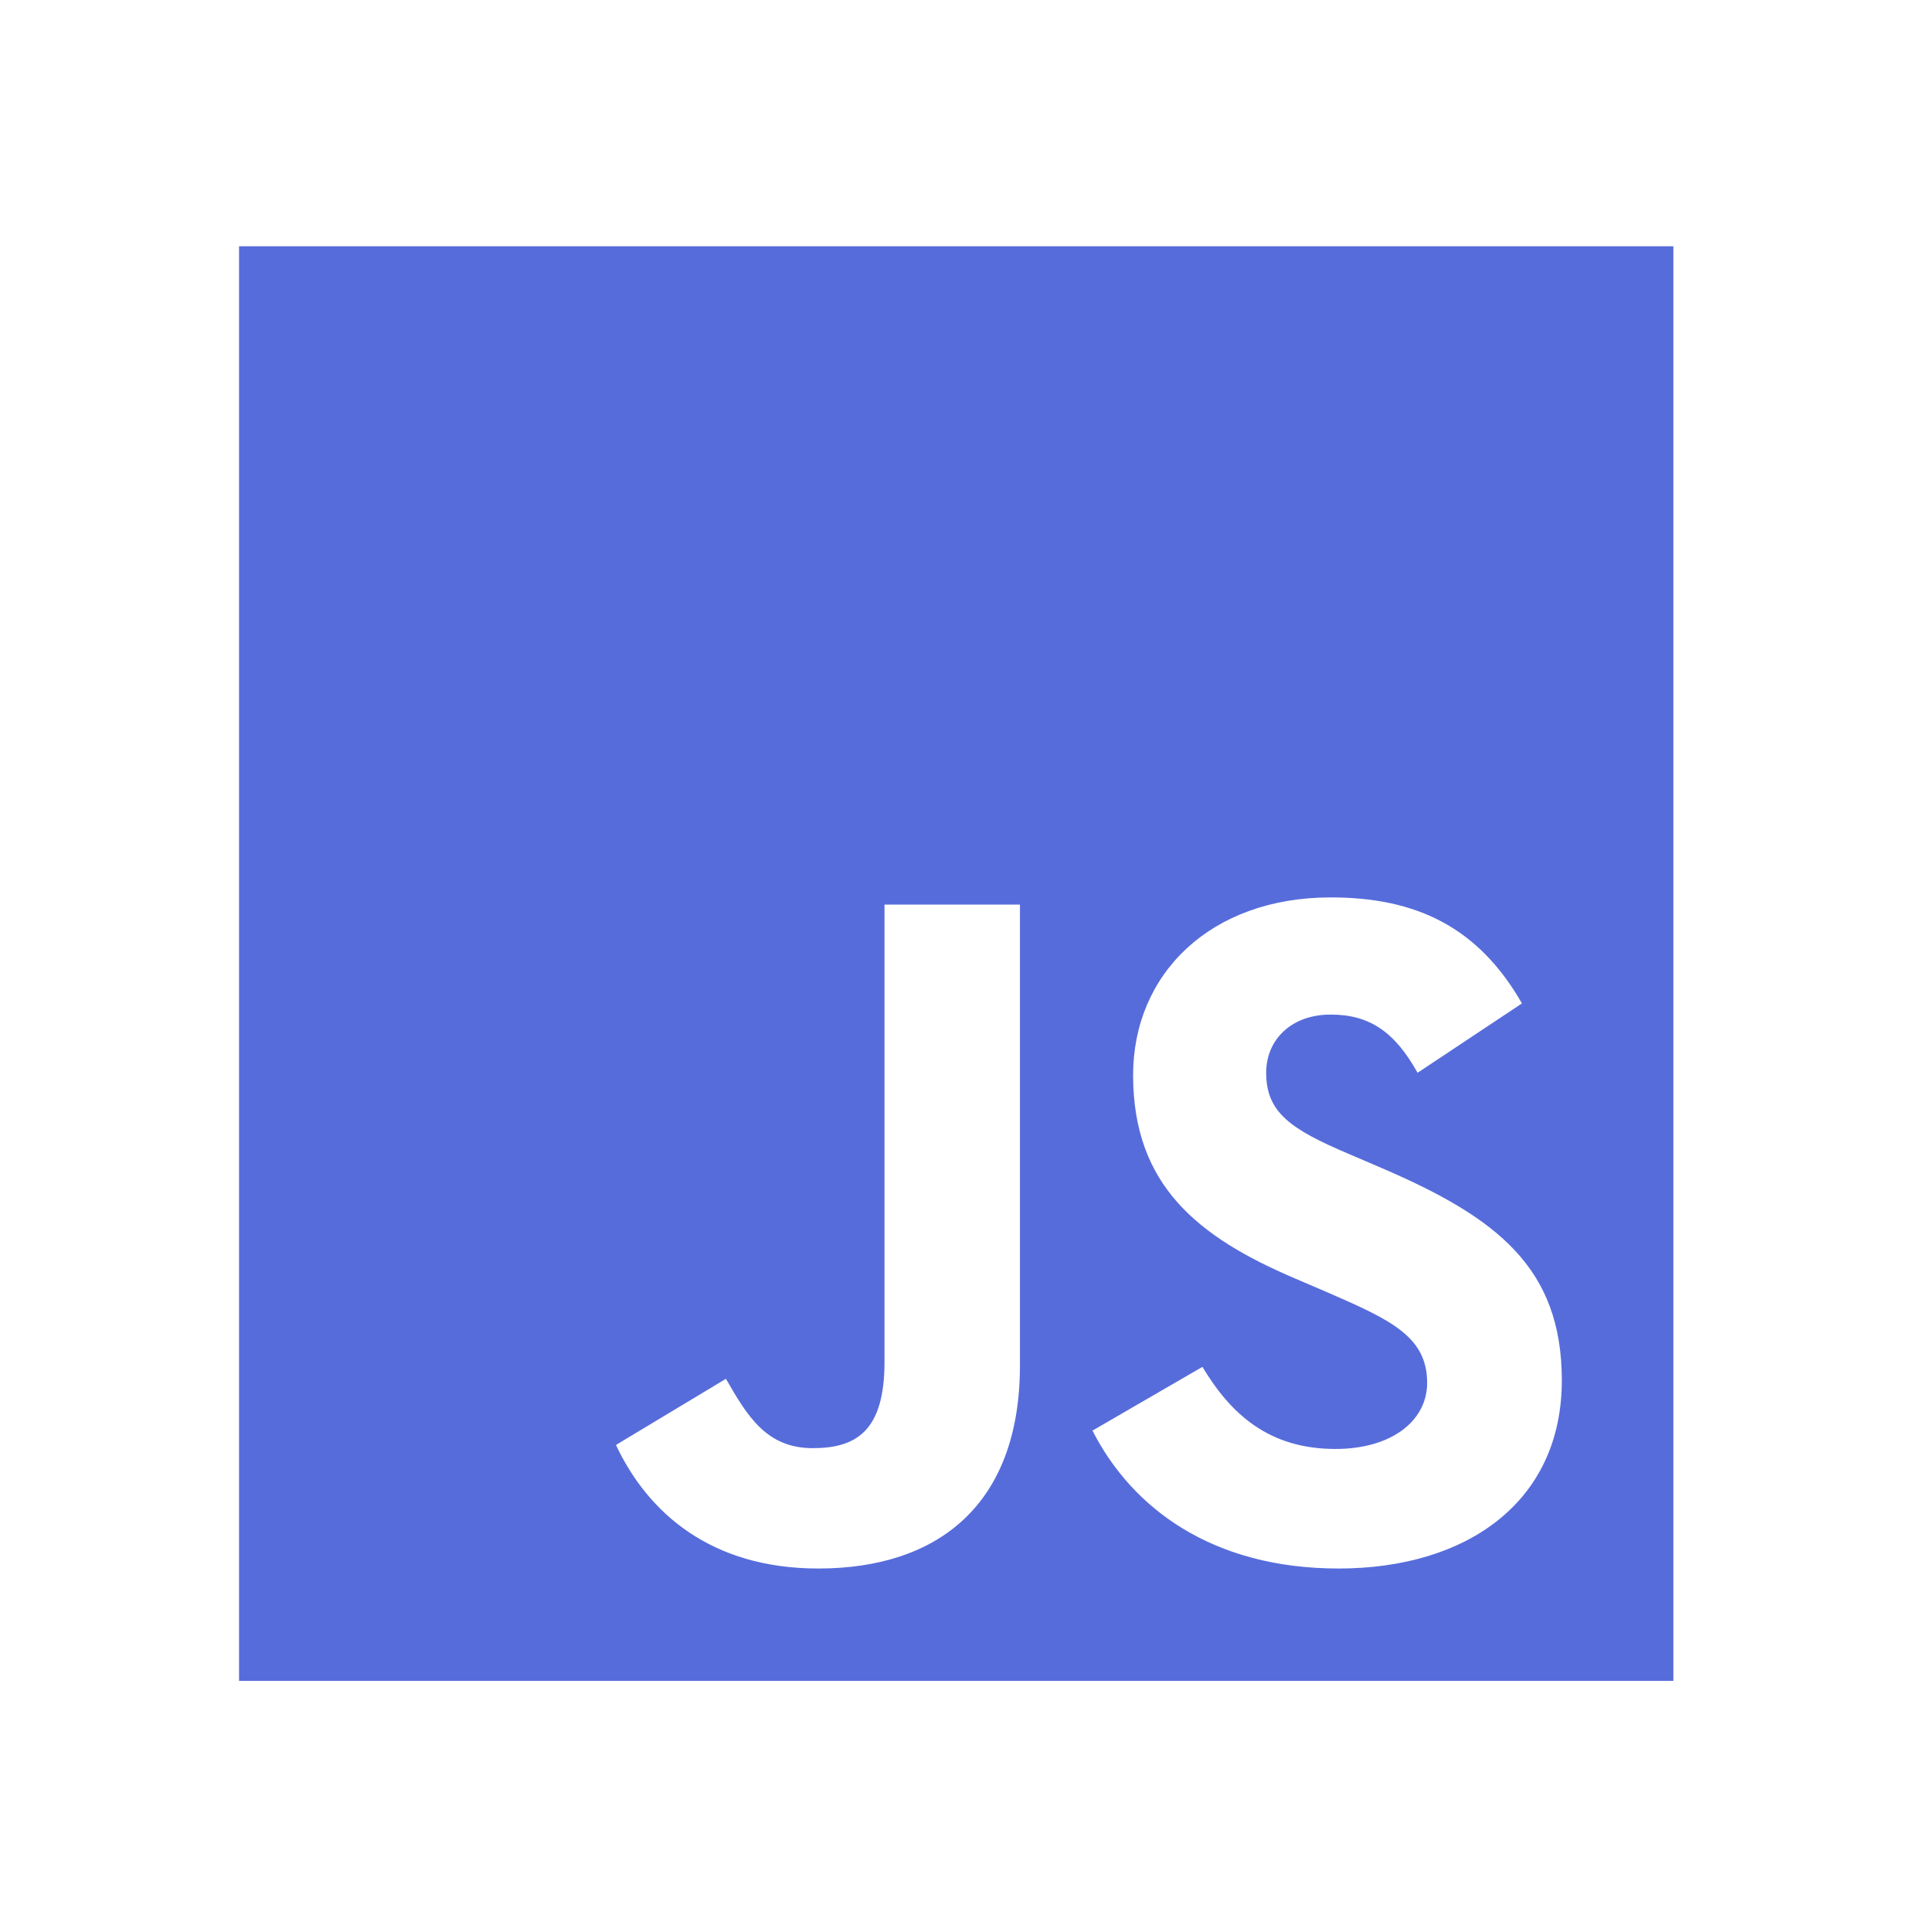
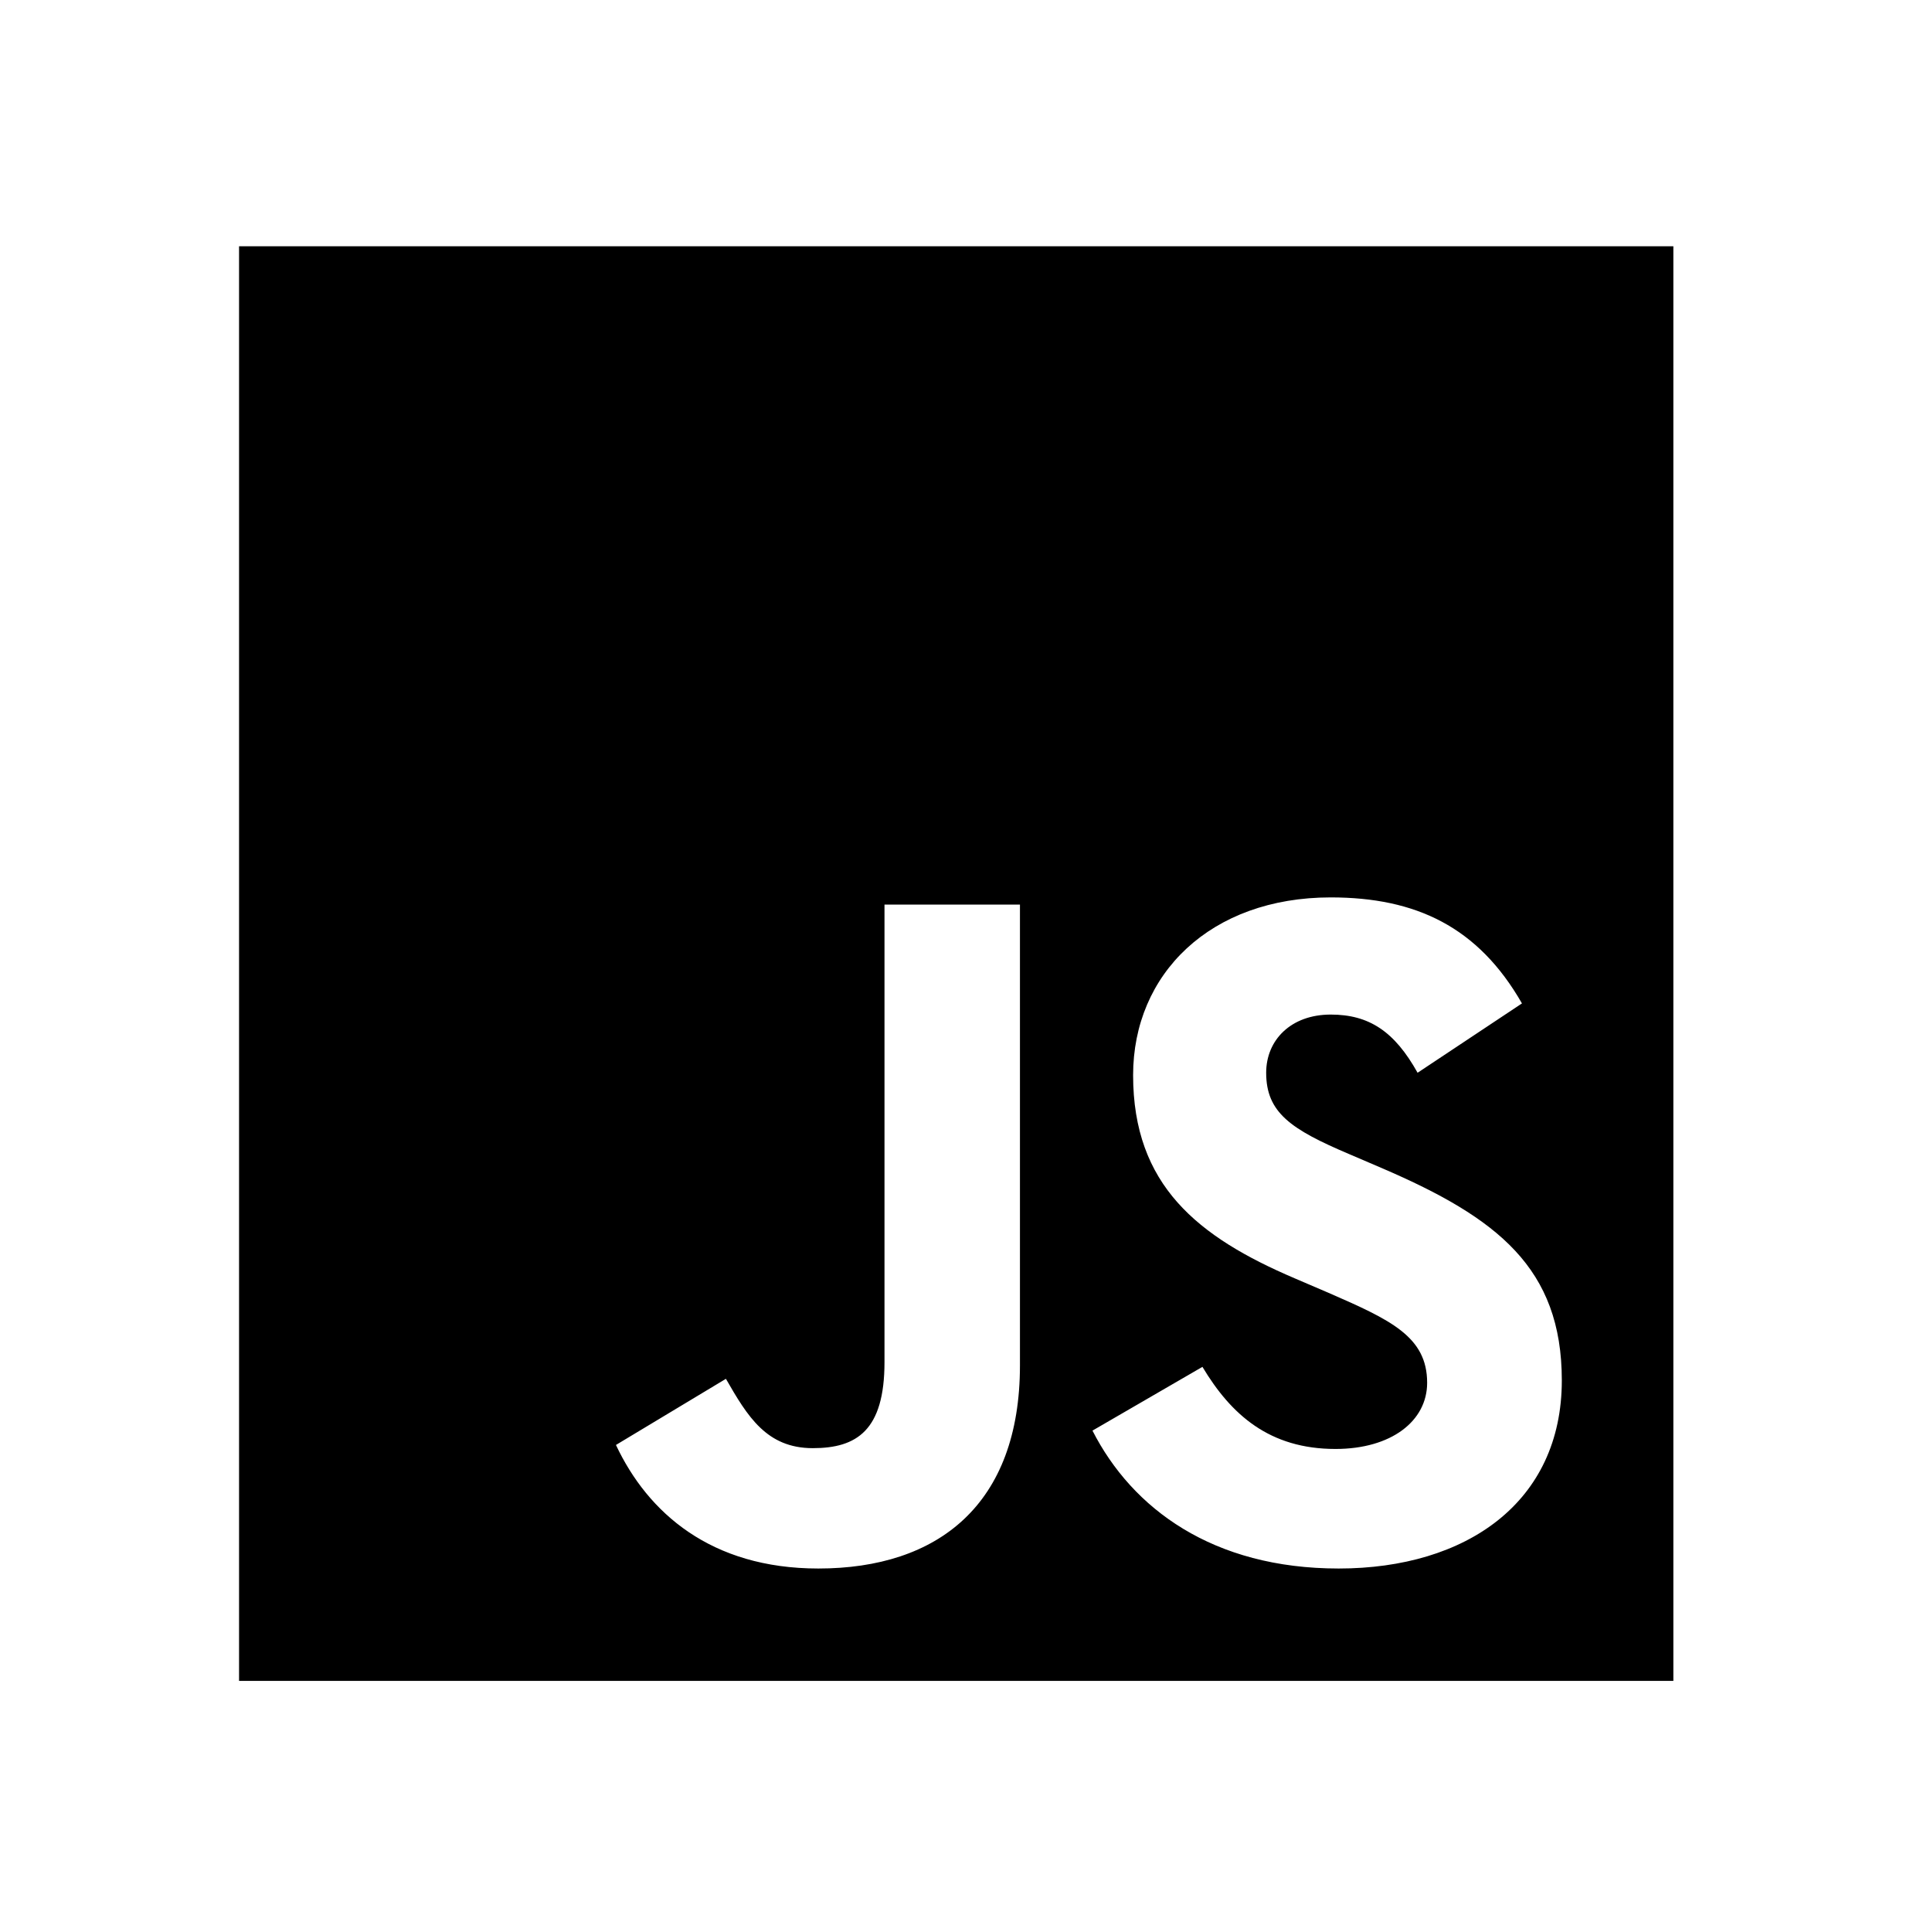
<svg xmlns="http://www.w3.org/2000/svg" width="100" height="101" viewBox="0 0 100 101" fill="none">
-   <path d="M12.5 12.873H87.5V87.873H12.5V12.873ZM32.208 75.539C33.875 79.081 37.167 81.998 42.792 81.998C49.042 81.998 53.333 78.664 53.333 71.373V47.289H46.25V71.206C46.25 74.789 44.792 75.706 42.5 75.706C40.083 75.706 39.083 74.039 37.958 72.081L32.208 75.539ZM57.125 74.789C59.208 78.873 63.417 81.998 70 81.998C76.667 81.998 81.667 78.539 81.667 72.164C81.667 66.289 78.292 63.664 72.292 61.081L70.542 60.331C67.5 59.039 66.208 58.164 66.208 56.081C66.208 54.373 67.5 53.039 69.583 53.039C71.583 53.039 72.917 53.914 74.125 56.081L79.583 52.456C77.292 48.456 74.042 46.914 69.583 46.914C63.292 46.914 59.25 50.914 59.25 56.206C59.25 61.956 62.625 64.664 67.708 66.831L69.458 67.581C72.708 68.998 74.625 69.873 74.625 72.289C74.625 74.289 72.75 75.748 69.833 75.748C66.375 75.748 64.375 73.956 62.875 71.456L57.125 74.789Z" fill="#576CDB" />
+   <path d="M12.5 12.873H87.5V87.873H12.5V12.873ZM32.208 75.539C33.875 79.081 37.167 81.998 42.792 81.998C49.042 81.998 53.333 78.664 53.333 71.373V47.289H46.25V71.206C46.25 74.789 44.792 75.706 42.5 75.706C40.083 75.706 39.083 74.039 37.958 72.081L32.208 75.539ZM57.125 74.789C59.208 78.873 63.417 81.998 70 81.998C76.667 81.998 81.667 78.539 81.667 72.164C81.667 66.289 78.292 63.664 72.292 61.081L70.542 60.331C67.5 59.039 66.208 58.164 66.208 56.081C66.208 54.373 67.5 53.039 69.583 53.039C71.583 53.039 72.917 53.914 74.125 56.081L79.583 52.456C77.292 48.456 74.042 46.914 69.583 46.914C63.292 46.914 59.25 50.914 59.25 56.206C59.25 61.956 62.625 64.664 67.708 66.831L69.458 67.581C72.708 68.998 74.625 69.873 74.625 72.289C74.625 74.289 72.75 75.748 69.833 75.748C66.375 75.748 64.375 73.956 62.875 71.456L57.125 74.789Z" fill="currentColor" />
</svg>
